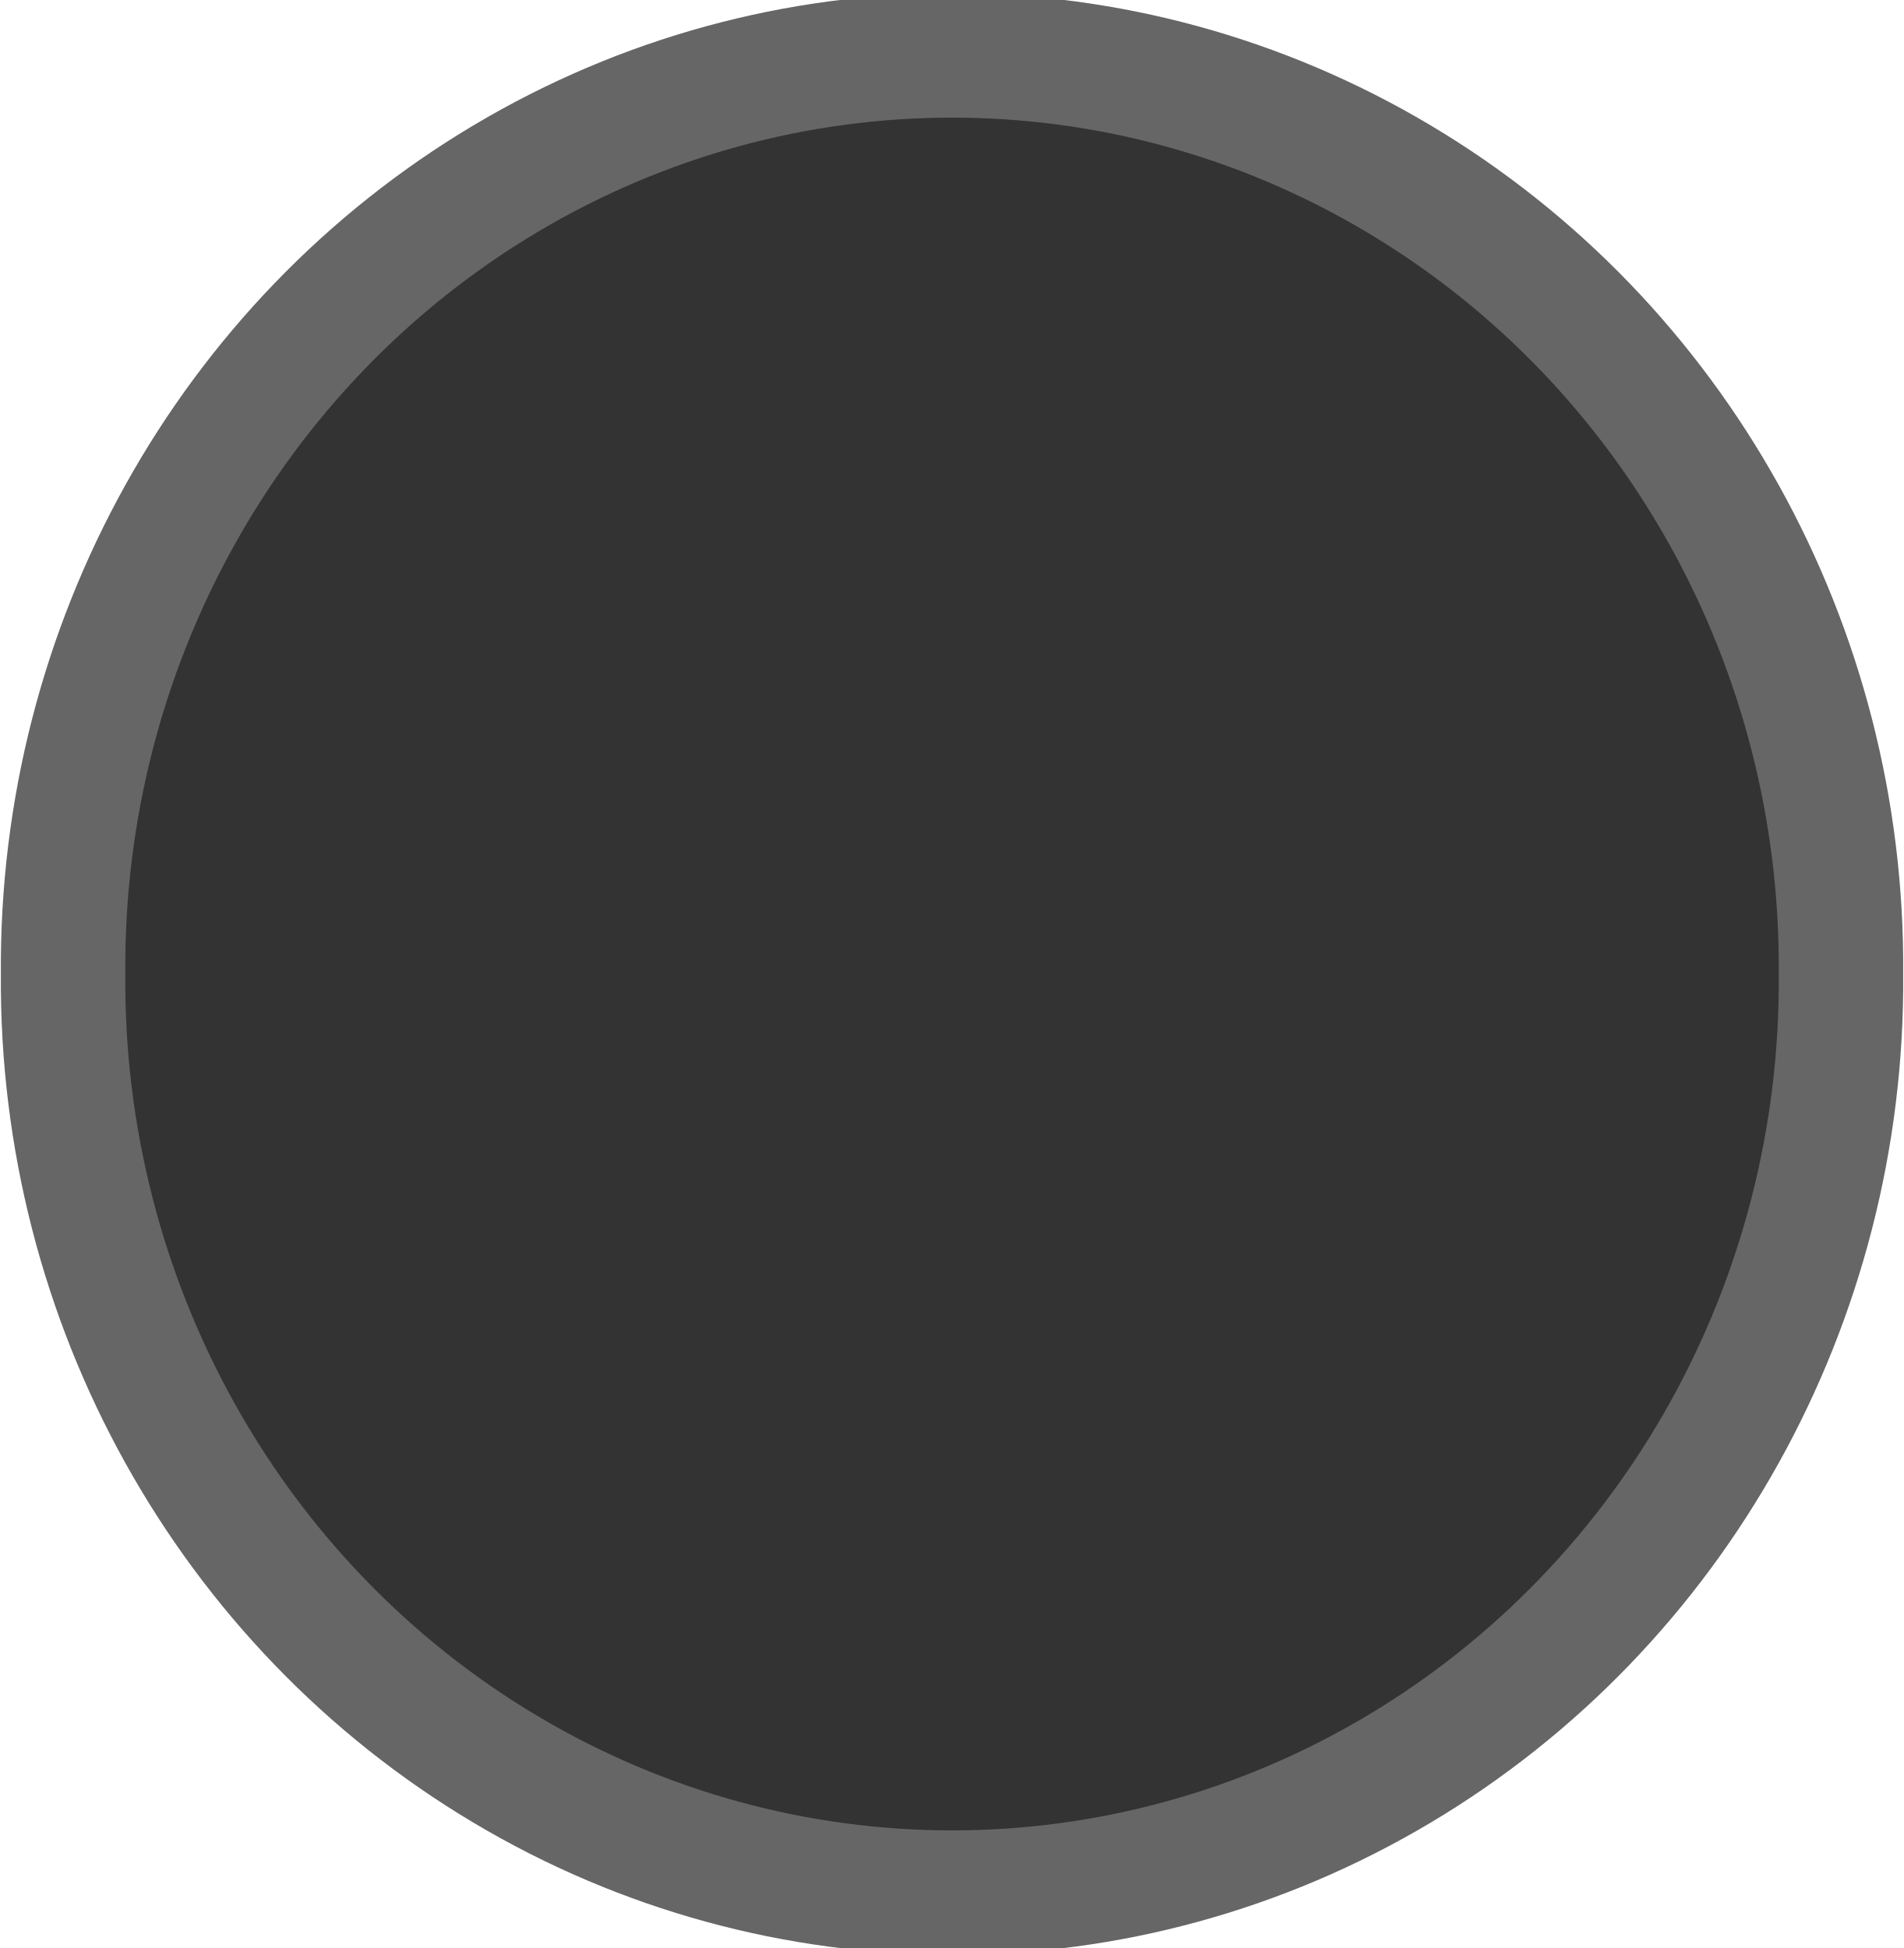
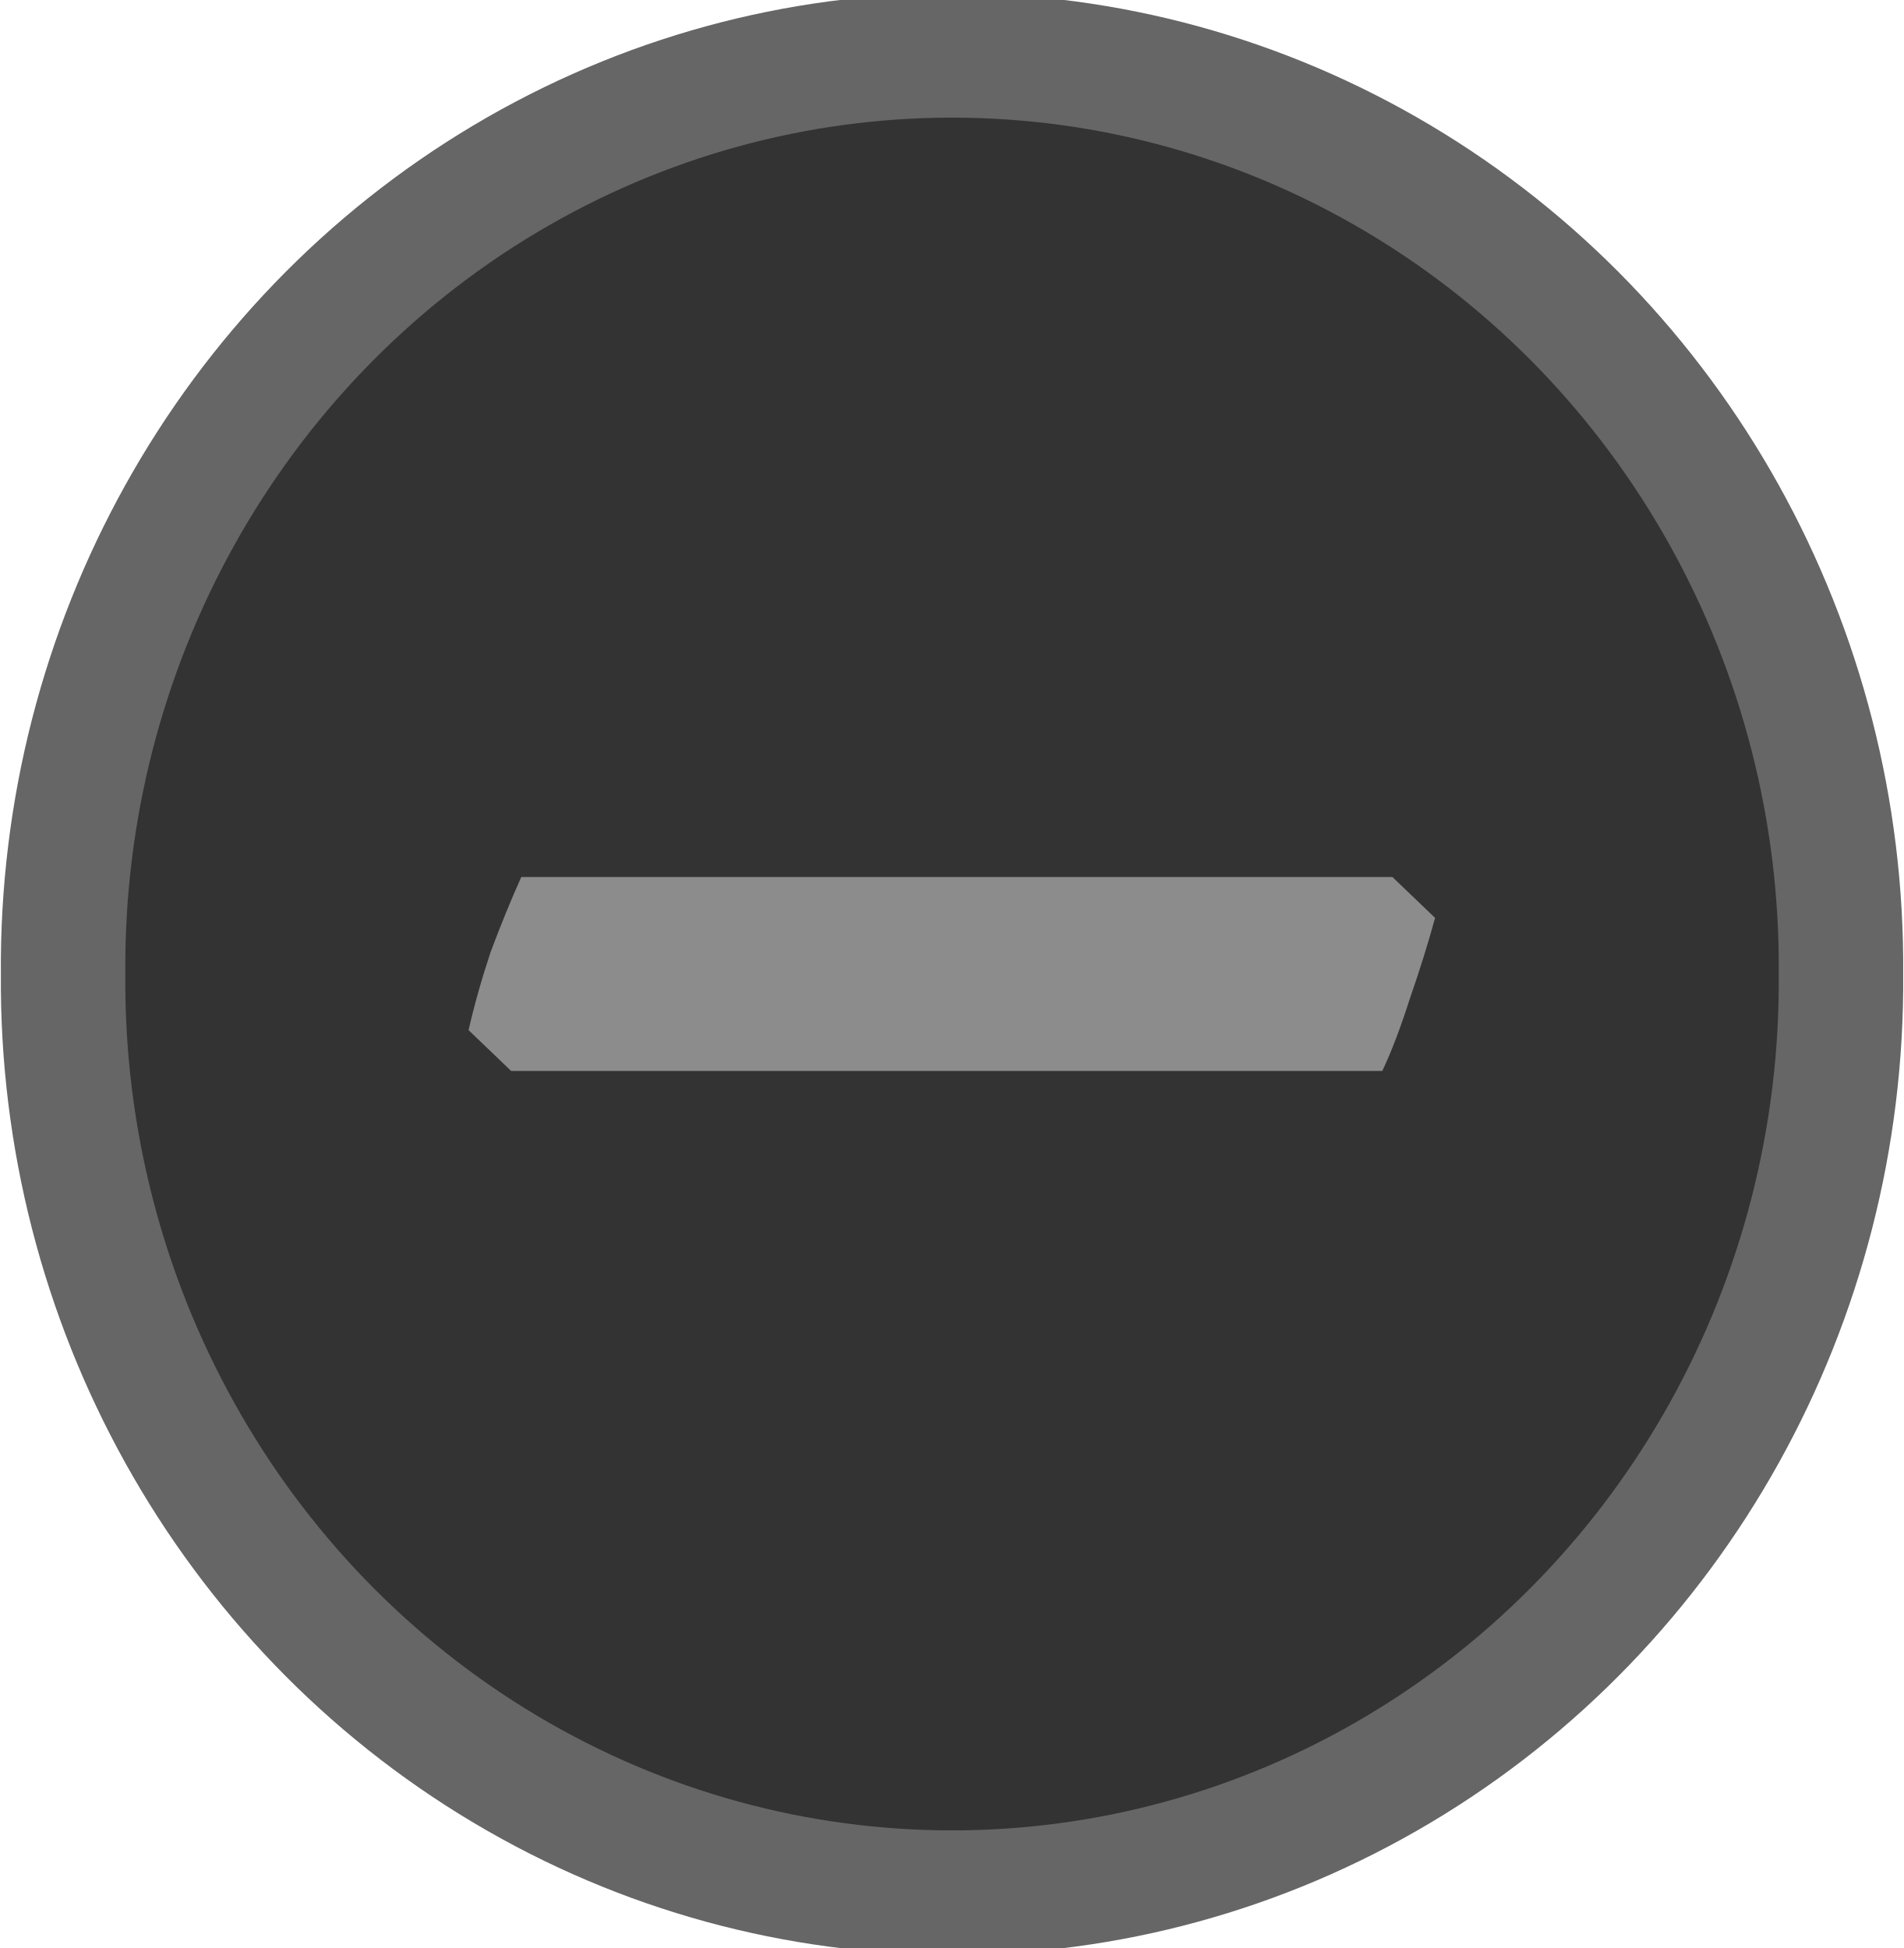
- <svg xmlns="http://www.w3.org/2000/svg" width="30.594" height="31.312" id="svg9966" version="1.1">
+ <svg xmlns="http://www.w3.org/2000/svg" version="1.1" width="30.594" height="31.312" id="svg9966">
  <defs id="defs9968" />
-   <g id="layer1" transform="translate(-346.8438,-545.9917)">
-     <path style="fill:#333333;fill-opacity:1;stroke:#666666;stroke-width:2;stroke-linecap:round;stroke-linejoin:round;stroke-miterlimit:4;stroke-opacity:1;stroke-dasharray:none;stroke-dashoffset:5.544" id="path5614" d="m 266.429,387.5 a 14.286,14.643 0 1 1 -28.571,0 14.286,14.643 0 1 1 28.571,0 z" transform="translate(110,174.1479)" />
-     <text xml:space="preserve" style="font-size:64px;font-style:normal;font-variant:normal;font-weight:normal;font-stretch:normal;text-align:center;line-height:125%;letter-spacing:0px;word-spacing:0px;text-anchor:middle;fill:#8c8c8c;fill-opacity:1;stroke:none;font-family:Gentium;-inkscape-font-specification:Gentium" x="362.168" y="575.648" id="text5618">
-       <tspan id="tspan5620" x="362.168" y="575.648" style="font-size:56px">-</tspan>
-     </text>
+   <g transform="translate(-346.8438,-545.9917)" id="layer1">
+     <path d="m 266.429,387.5 a 14.286,14.643 0 1 1 -28.571,0 14.286,14.643 0 1 1 28.571,0 z" transform="translate(110,174.1479)" id="path5614" style="fill:#333333;fill-opacity:1;stroke:#666666;stroke-width:2;stroke-linecap:round;stroke-linejoin:round;stroke-miterlimit:4;stroke-opacity:1;stroke-dasharray:none;stroke-dashoffset:5.544" />
+     <g id="text5618" style="font-size:64px;font-style:normal;font-variant:normal;font-weight:normal;font-stretch:normal;text-align:center;line-height:125%;letter-spacing:0px;word-spacing:0px;text-anchor:middle;fill:#8c8c8c;fill-opacity:1;stroke:none;font-family:Gentium;-inkscape-font-specification:Gentium">
+       <path d="m 369.906,560.746 c -0.109,0.401 -0.246,0.839 -0.41,1.312 -0.146,0.456 -0.292,0.839 -0.438,1.148 l -14,0 -0.684,-0.656 c 0.091,-0.401 0.21,-0.82 0.355,-1.258 0.164,-0.437 0.328,-0.839 0.492,-1.203 l 14,0 0.684,0.656 0,0" id="path3070" style="font-size:56px" />
+     </g>
  </g>
</svg>
